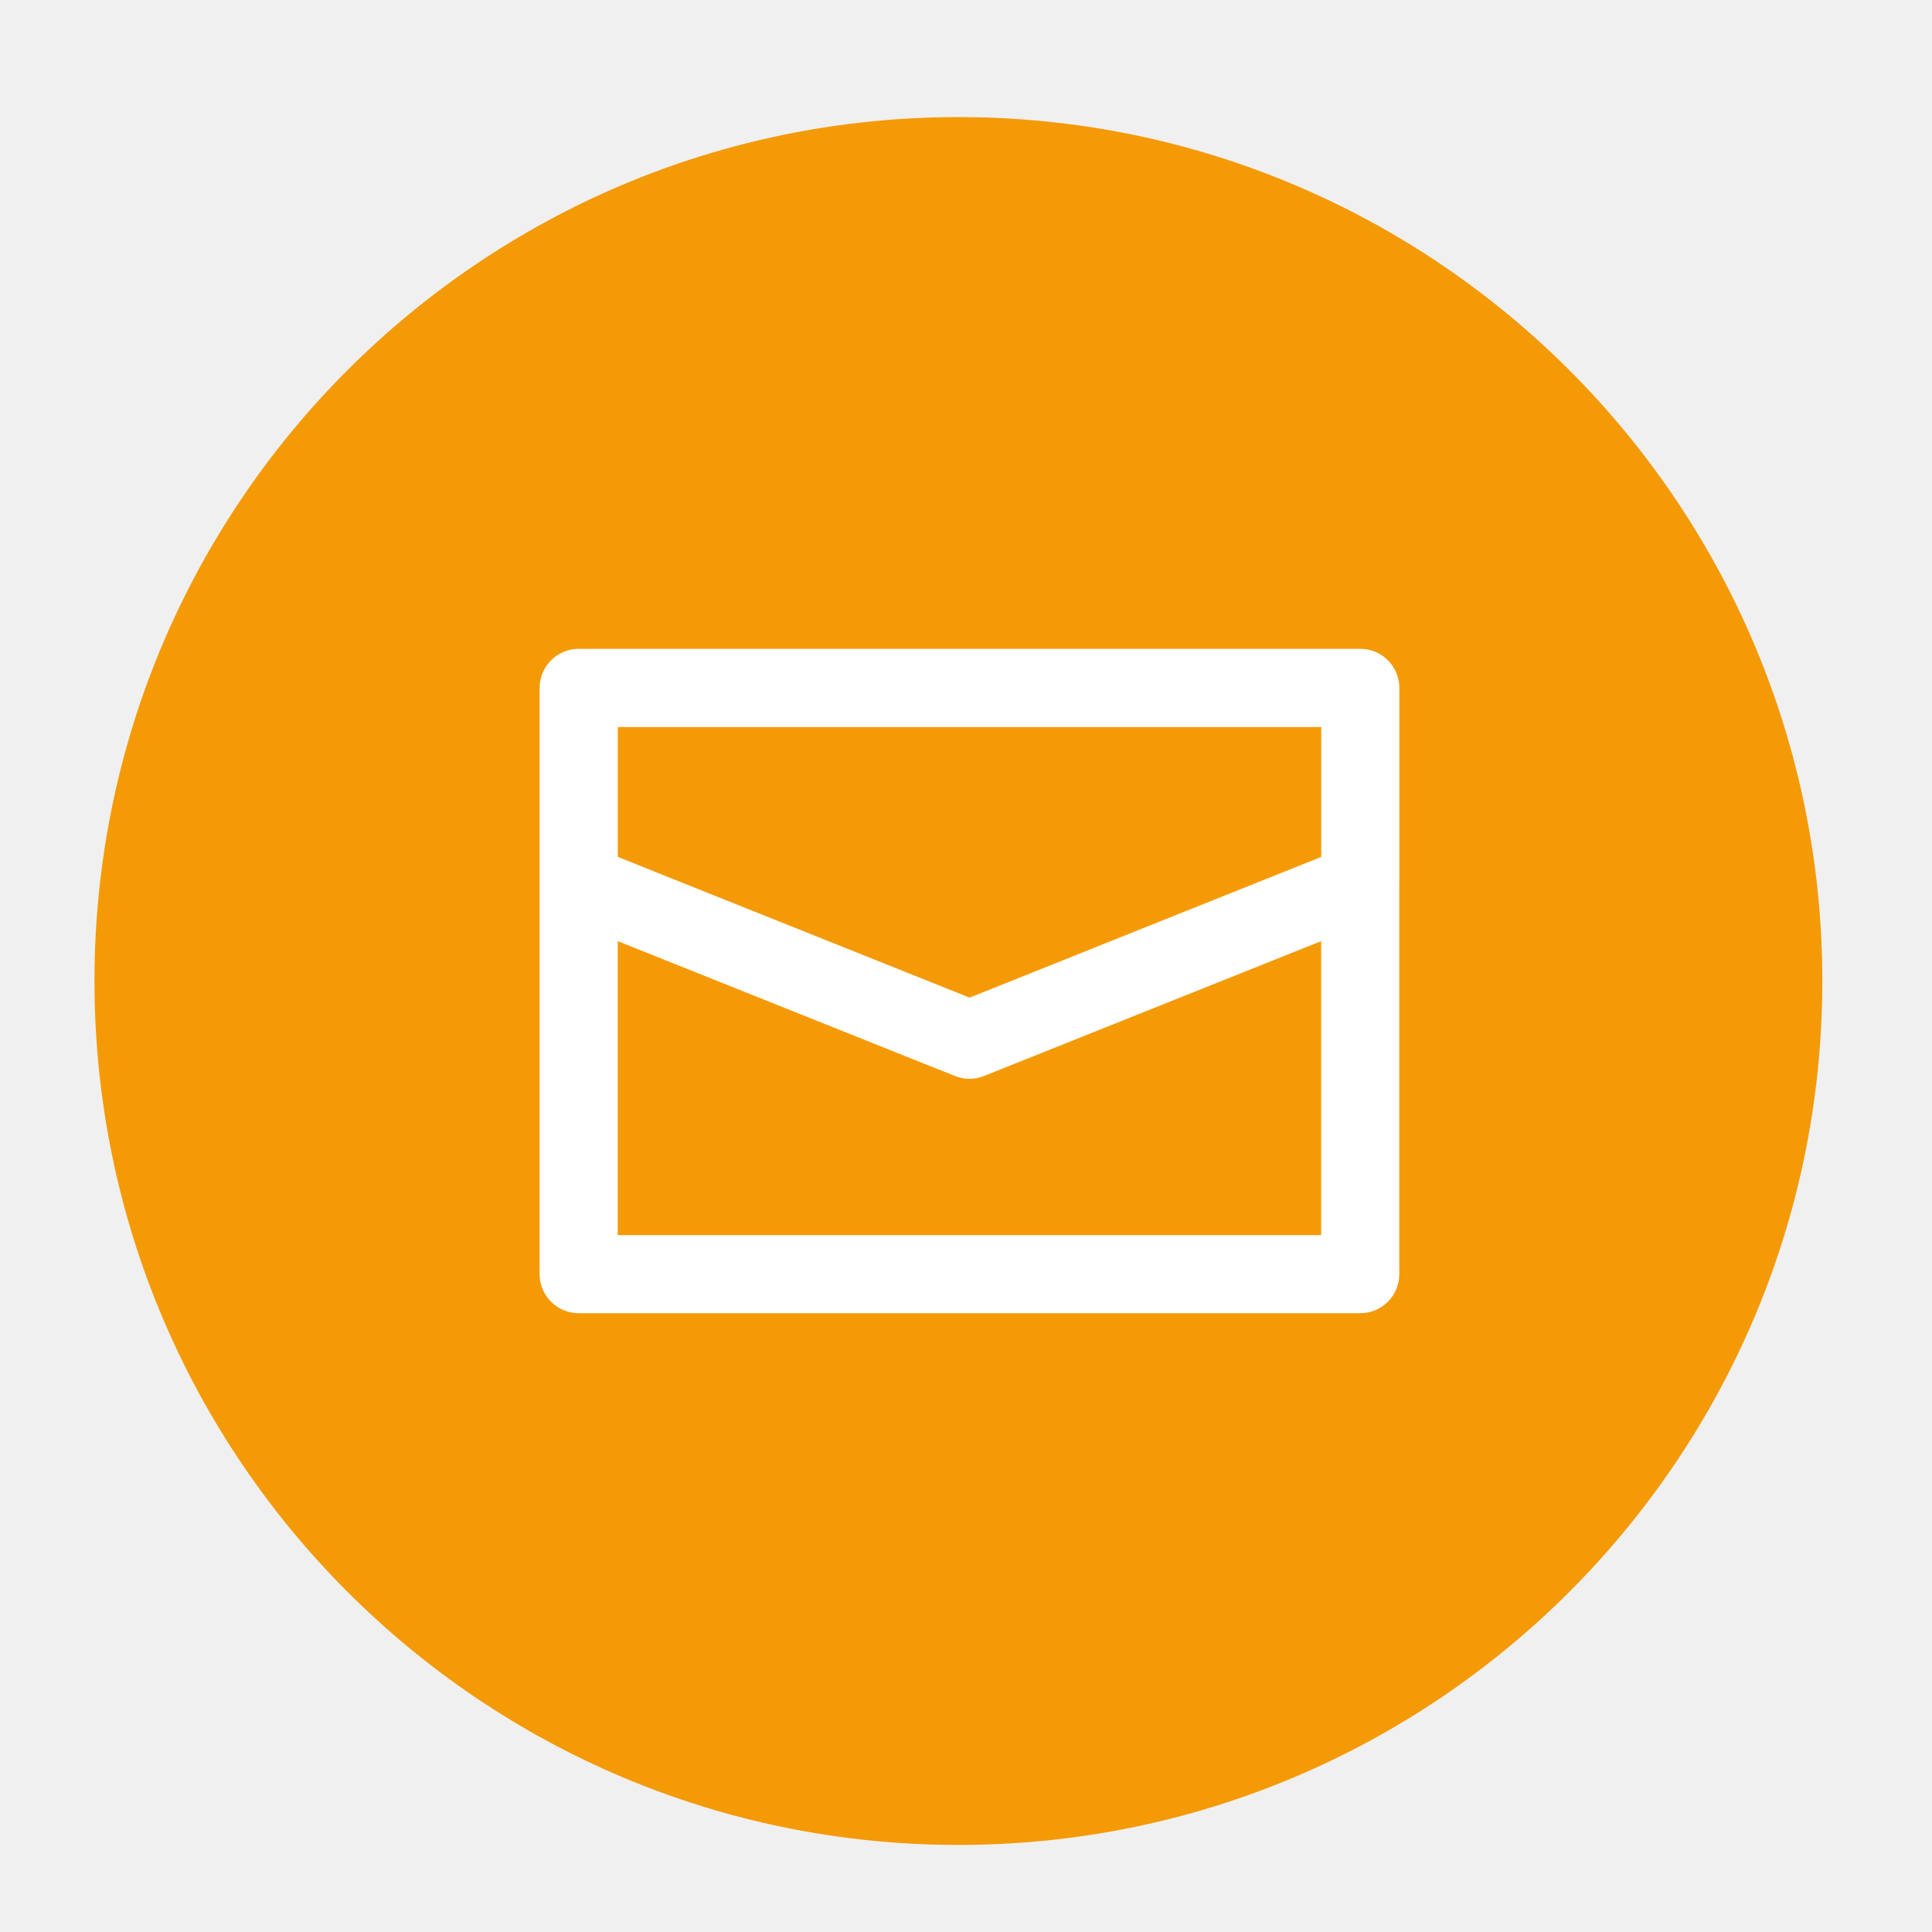
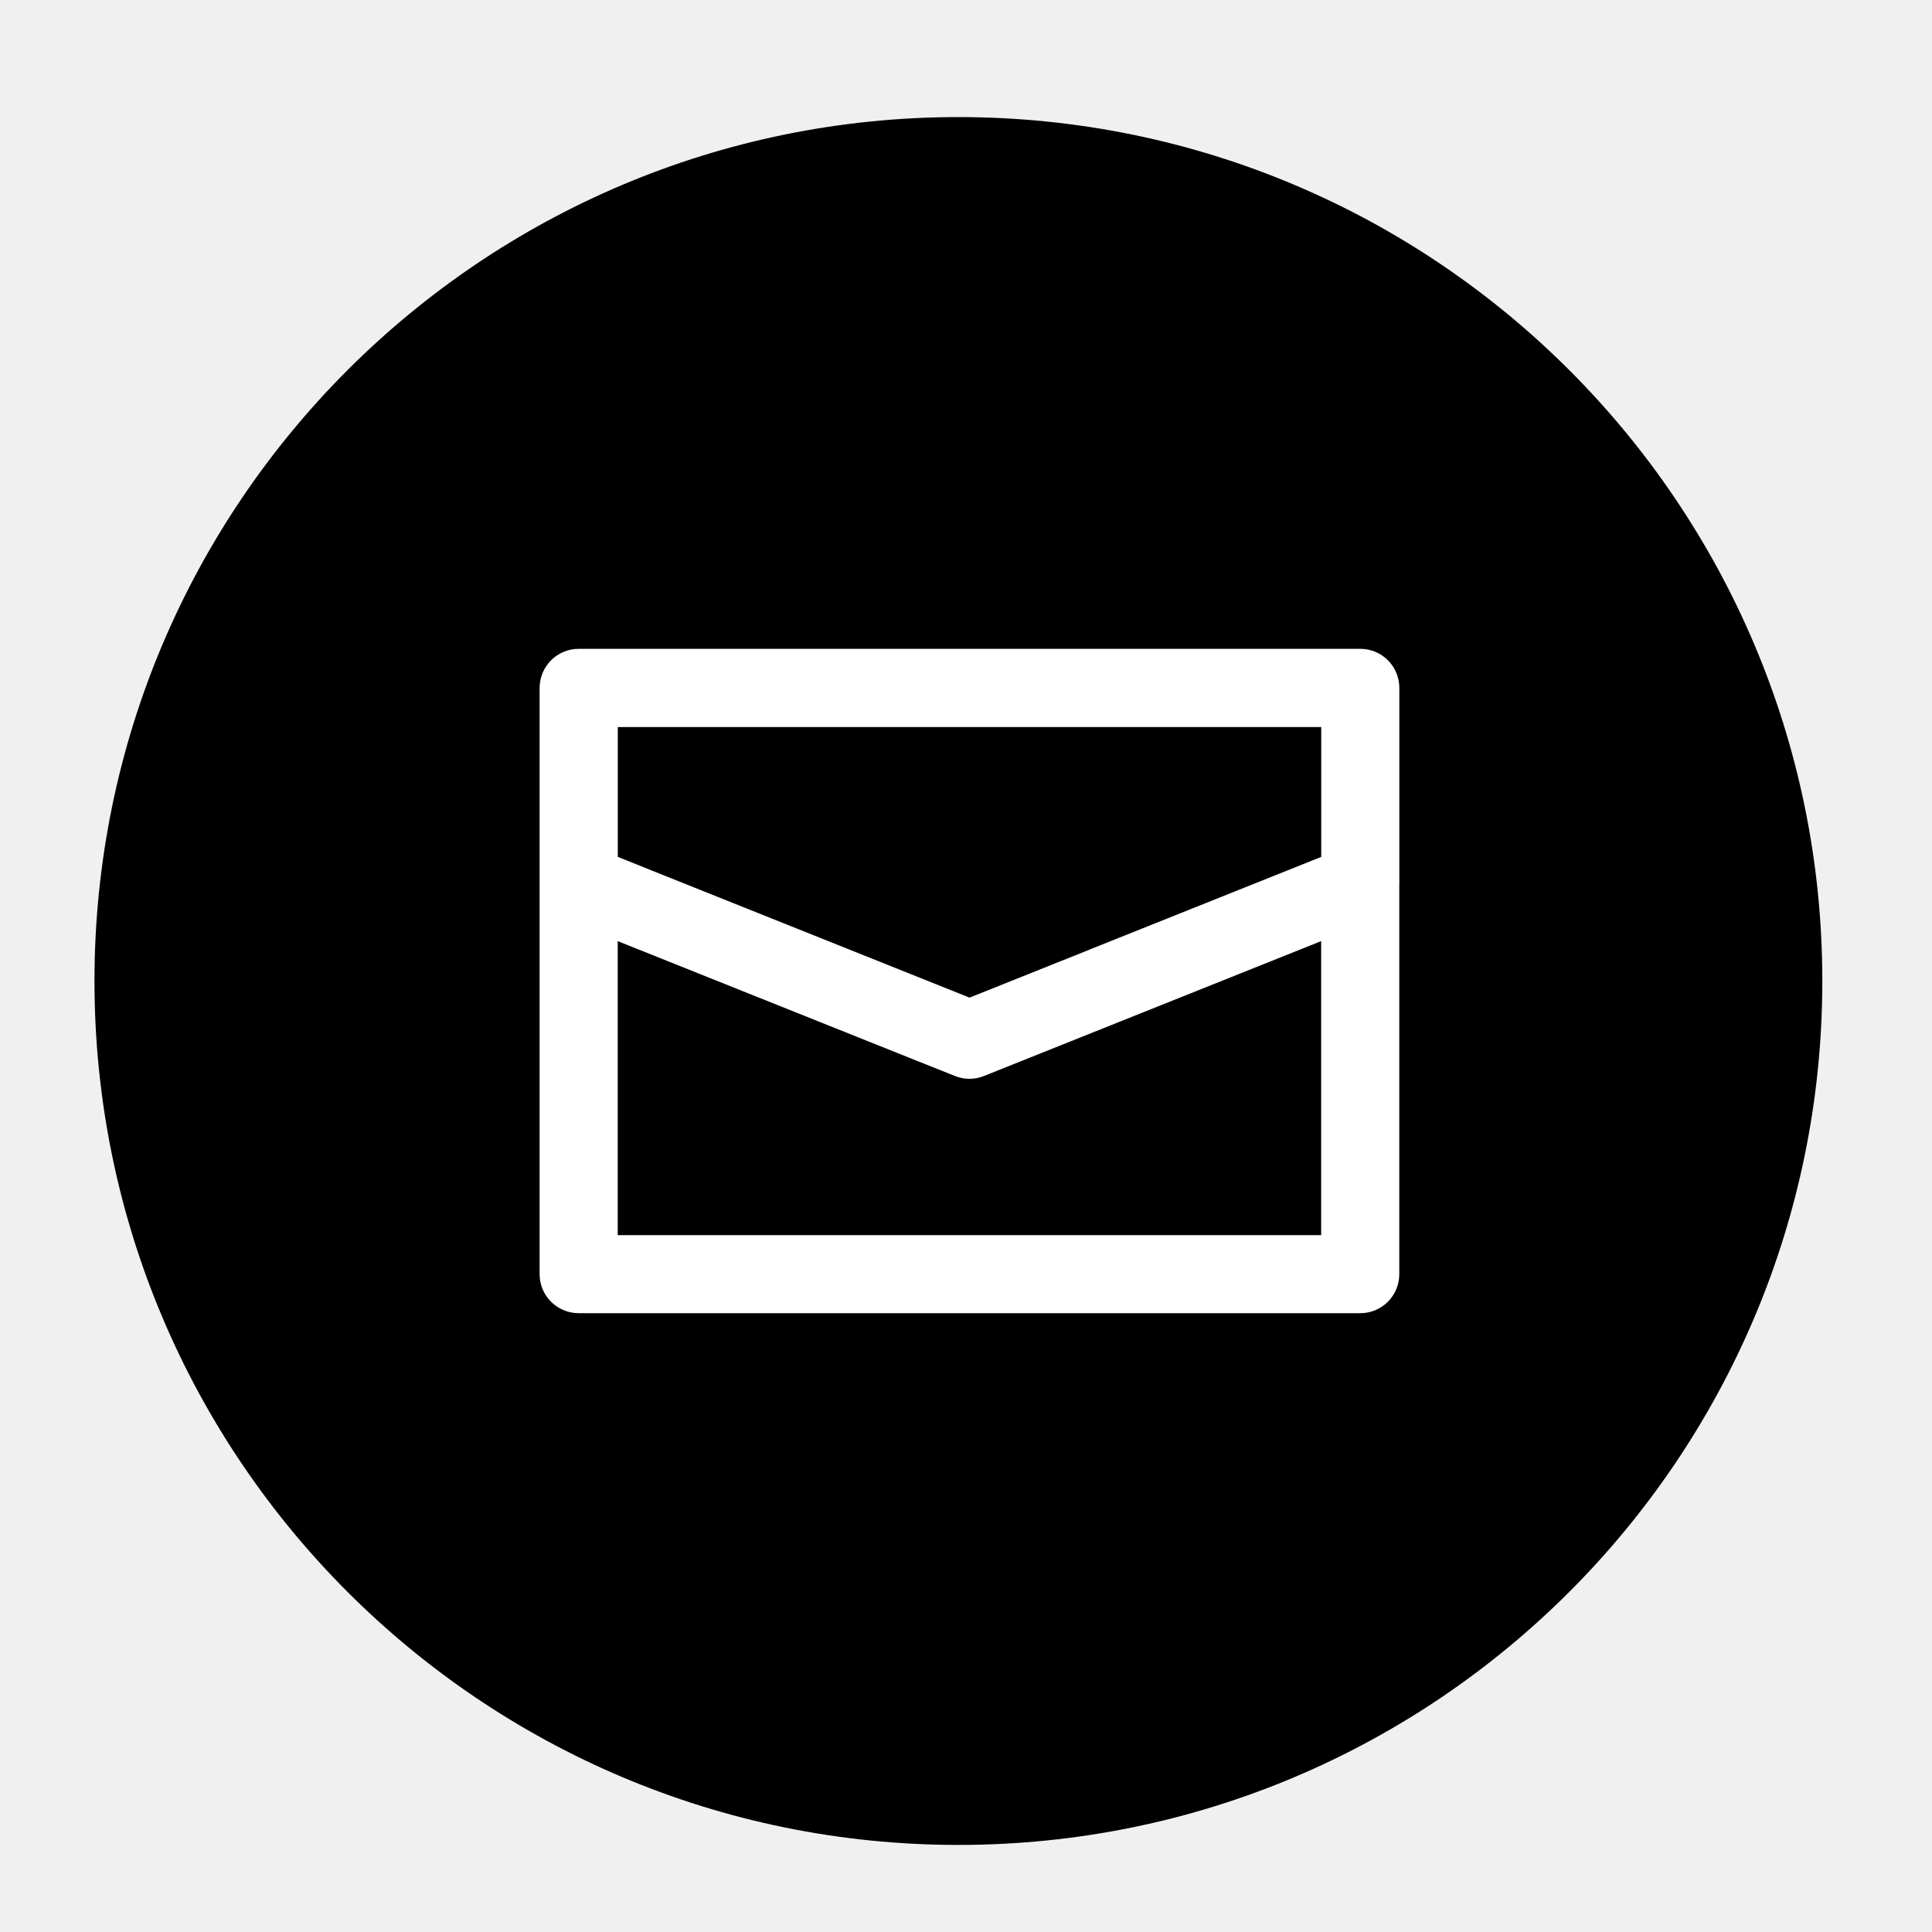
<svg xmlns="http://www.w3.org/2000/svg" width="30px" height="30px" viewBox="0 0 30 30" version="1.1">
  <defs />
  <g id="Page-1" stroke="none" stroke-width="1" fill="none" fill-rule="evenodd">
-     <g id="Artboard-27-Copy-2">
+     <g id="mail">
      <g id="email" transform="translate(1, 1)">
        <g id="Layer_1">
-           <path d="M13.882,27.648 C21.291,27.648 27.297,21.642 27.297,14.233 C27.297,6.824 21.291,0.818 13.882,0.818 C6.473,0.818 0.467,6.824 0.467,14.233 C0.467,21.642 6.473,27.648 13.882,27.648 Z" id="Oval" fill="#F49A07" />
+           <path d="M13.882,27.648 C21.291,27.648 27.297,21.642 27.297,14.233 C27.297,6.824 21.291,0.818 13.882,0.818 C6.473,0.818 0.467,6.824 0.467,14.233 C0.467,21.642 6.473,27.648 13.882,27.648 Z" id="Oval" fill="#000000" />
          <path d="M20.729,12.726 L20.729,9.683 C20.729,9.347 20.458,9.075 20.124,9.075 L7.986,9.075 C7.651,9.075 7.379,9.347 7.379,9.683 L7.379,12.728 L7.379,12.729 L7.379,18.785 C7.379,19.12 7.651,19.391 7.986,19.391 L20.123,19.391 C20.457,19.391 20.728,19.12 20.728,18.785 L20.728,12.729 C20.729,12.729 20.729,12.729 20.729,12.726 L20.729,12.726 Z M19.516,10.29 L19.516,12.306 L14.055,14.491 L8.593,12.306 L8.593,10.29 L19.516,10.29 L19.516,10.29 Z M8.592,18.179 L8.592,13.614 L13.828,15.708 C13.9,15.737 13.976,15.752 14.054,15.752 C14.128,15.752 14.206,15.737 14.279,15.708 L19.515,13.614 L19.515,18.179 L8.592,18.179 L8.592,18.179 Z" id="Shape" fill="#FFFFFF" />
        </g>
      </g>
    </g>
  </g>
</svg>
